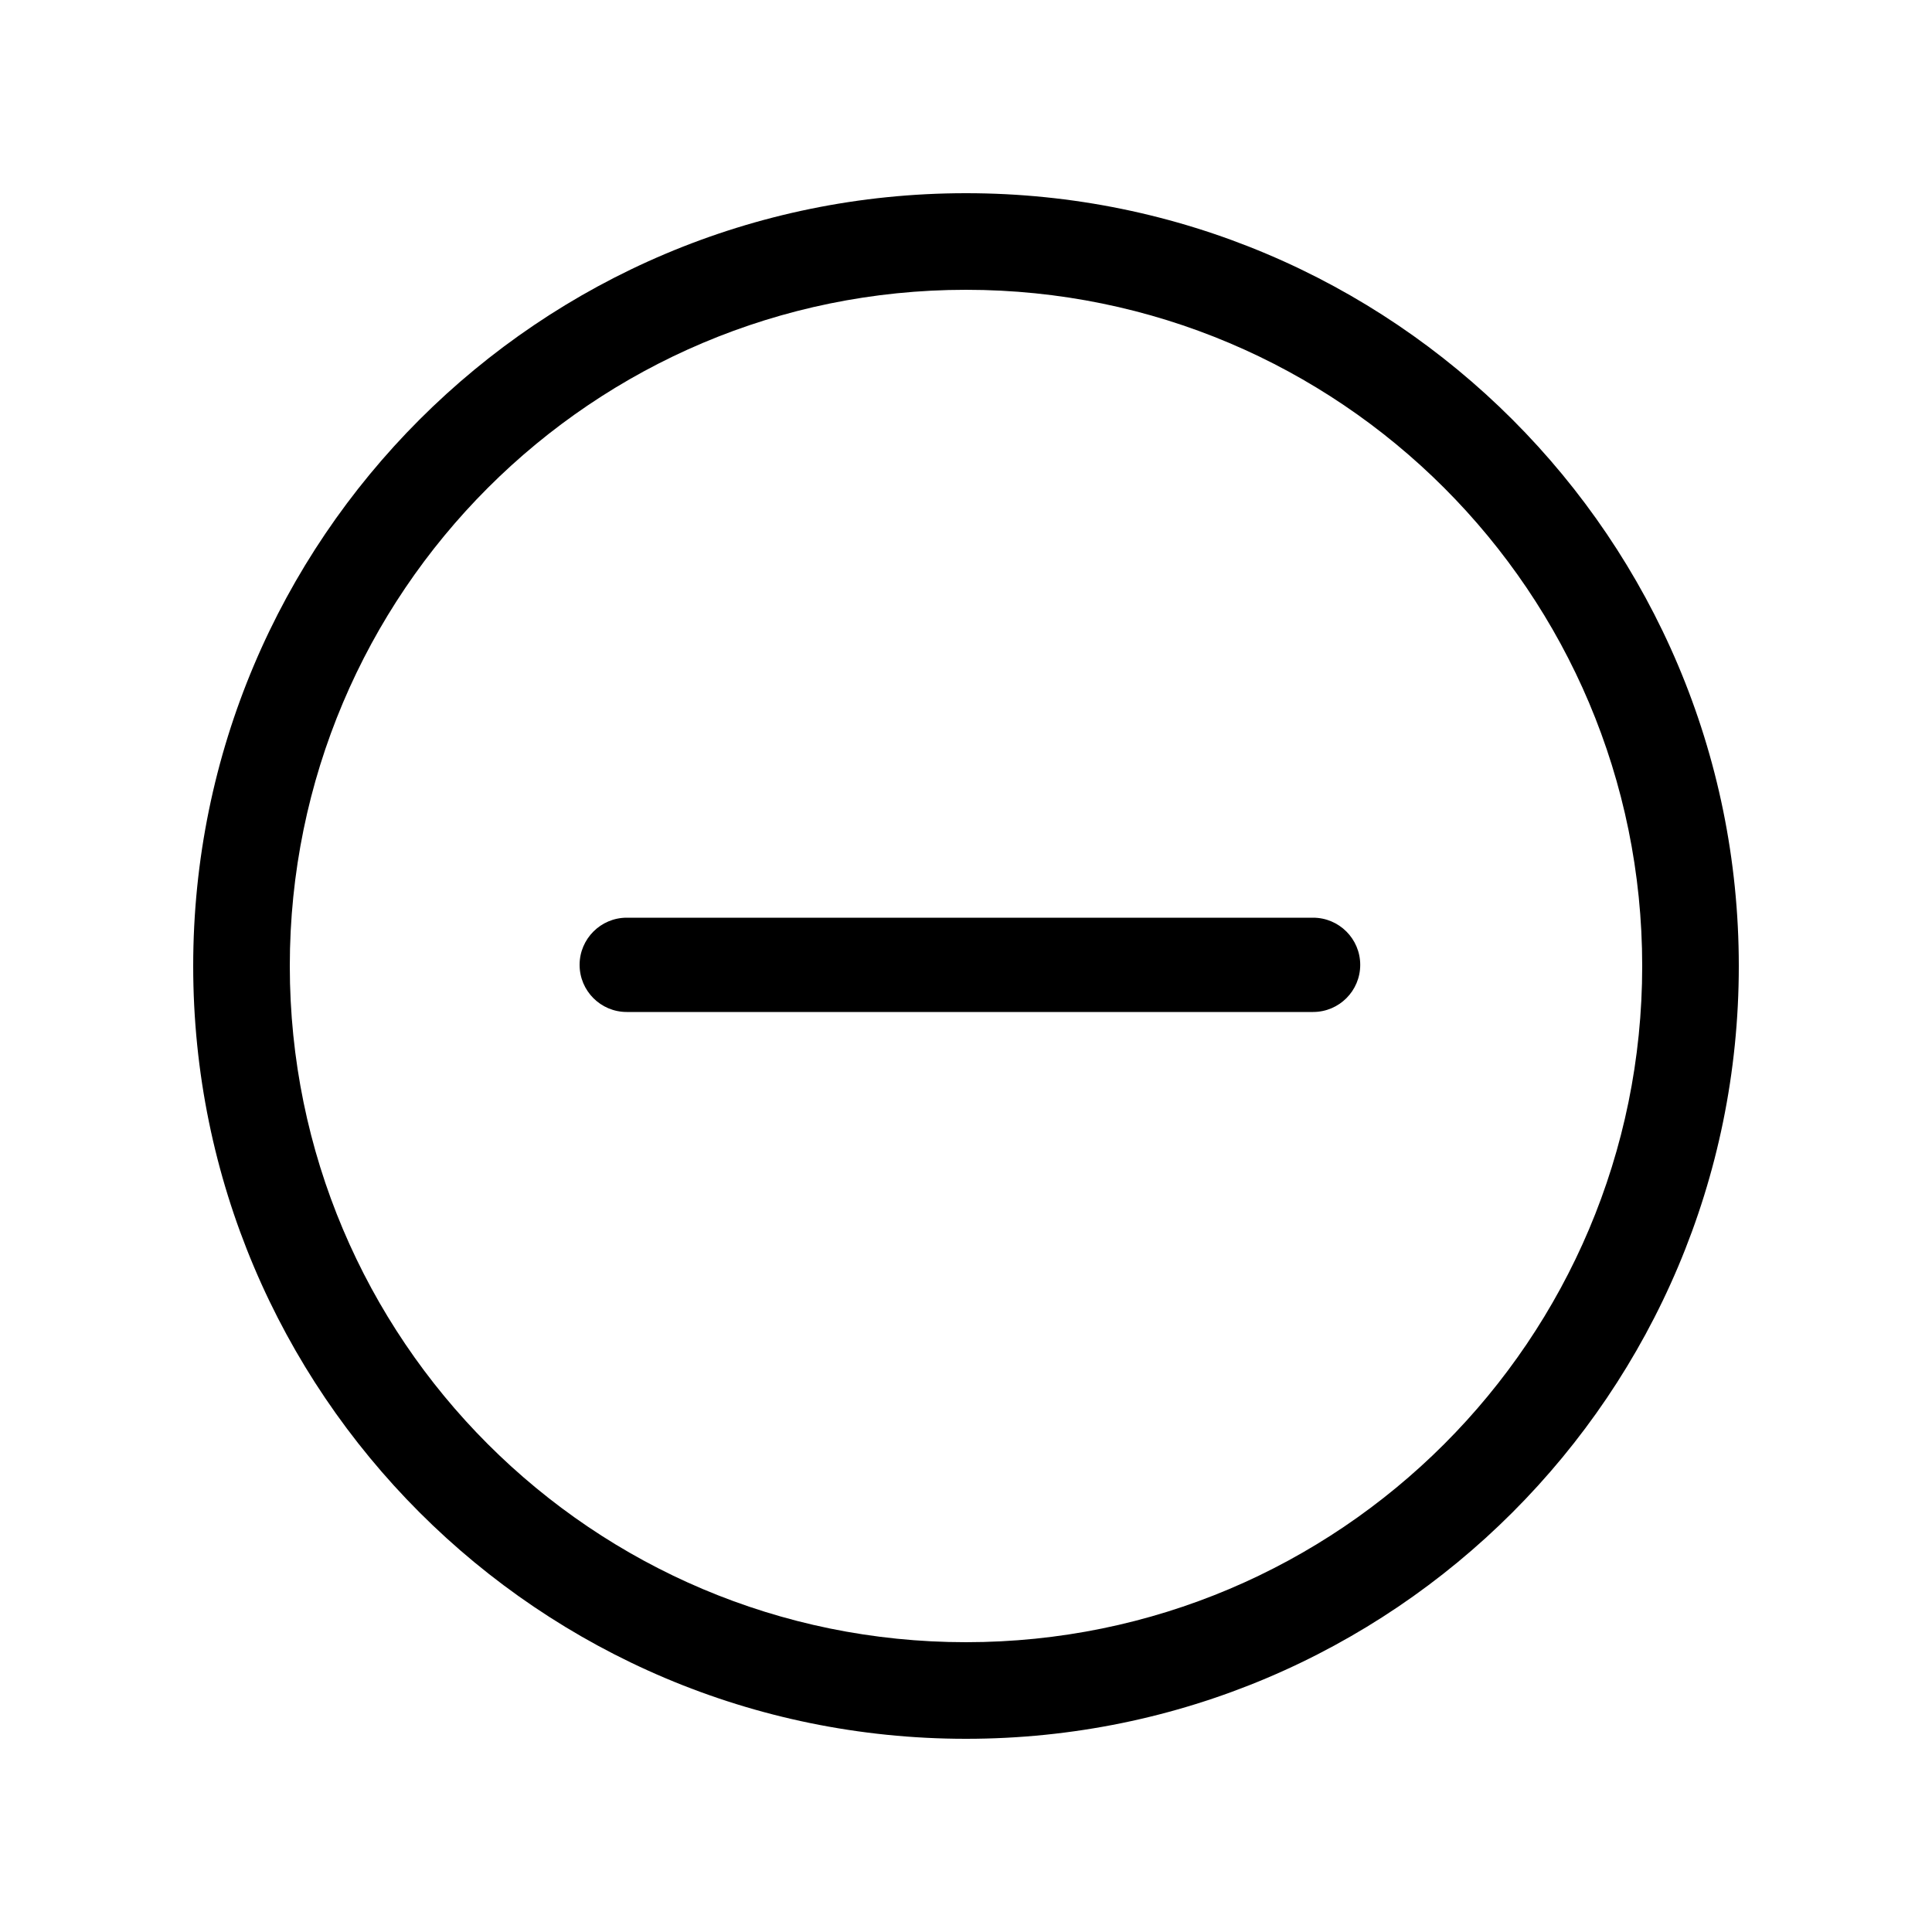
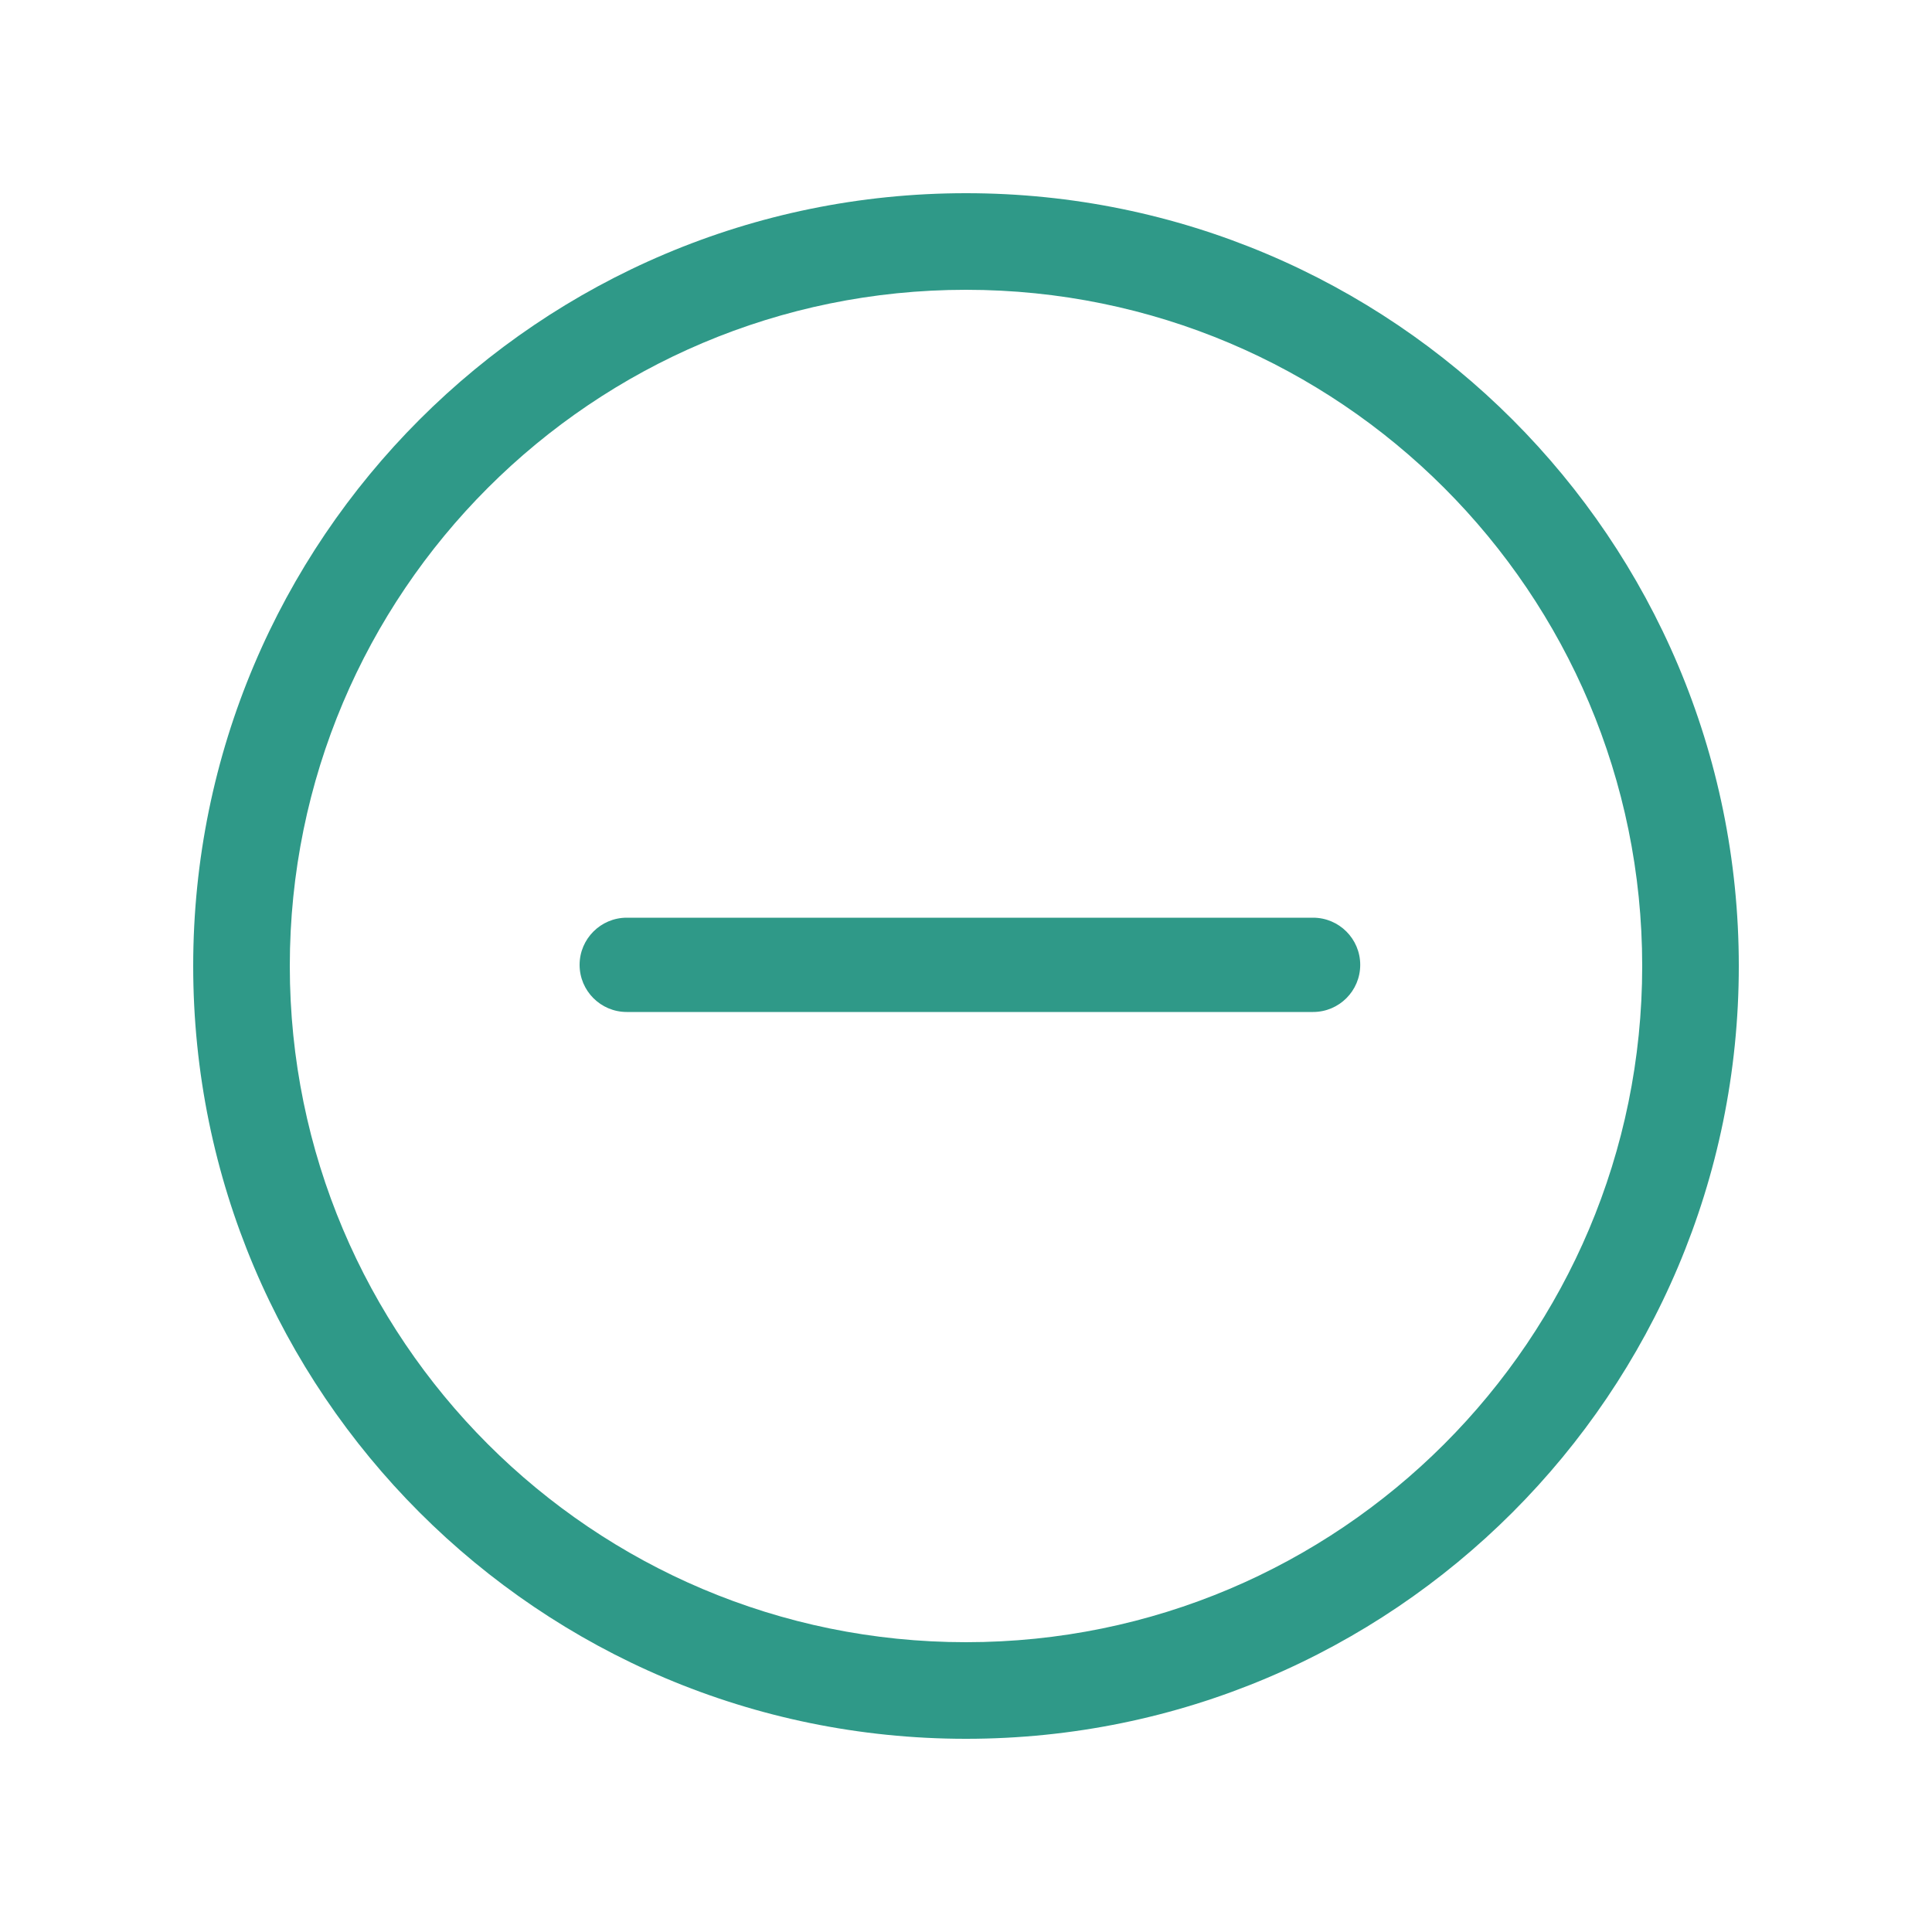
<svg xmlns="http://www.w3.org/2000/svg" width="20px" height="20px" viewBox="0 0 20 20" version="1.1">
  <g id="02---icon/circleminus" stroke="none" stroke-width="1" fill="none" fill-rule="evenodd">
-     <path d="M10,2 C14.418,2 18,5.582 18,10 C18,14.418 14.418,18 10,18 C5.582,18 2,14.418 2,10 C2,5.582 5.582,2 10,2 Z M10,3 C6.134,3 3,6.134 3,10 C3,13.866 6.134,17 10,17 C13.866,17 17,13.866 17,10 C17,6.134 13.866,3 10,3 Z M13.593,9.5 C13.862,9.5 14.081,9.719 14.081,9.988 C14.081,10.258 13.862,10.476 13.593,10.476 L6.488,10.476 C6.219,10.476 6,10.258 6,9.988 C6,9.719 6.219,9.5 6.488,9.5 L13.593,9.5 Z" id="Combined-Shape" fill="#000000" />
+     <path d="M10,2 C14.418,2 18,5.582 18,10 C18,14.418 14.418,18 10,18 C5.582,18 2,14.418 2,10 C2,5.582 5.582,2 10,2 Z M10,3 C6.134,3 3,6.134 3,10 C3,13.866 6.134,17 10,17 C13.866,17 17,13.866 17,10 C17,6.134 13.866,3 10,3 Z M13.593,9.5 C13.862,9.5 14.081,9.719 14.081,9.988 C14.081,10.258 13.862,10.476 13.593,10.476 L6.488,10.476 C6.219,10.476 6,10.258 6,9.988 C6,9.719 6.219,9.5 6.488,9.5 L13.593,9.5 Z" id="Combined-Shape" fill="#2F9988" />
  </g>
</svg>
